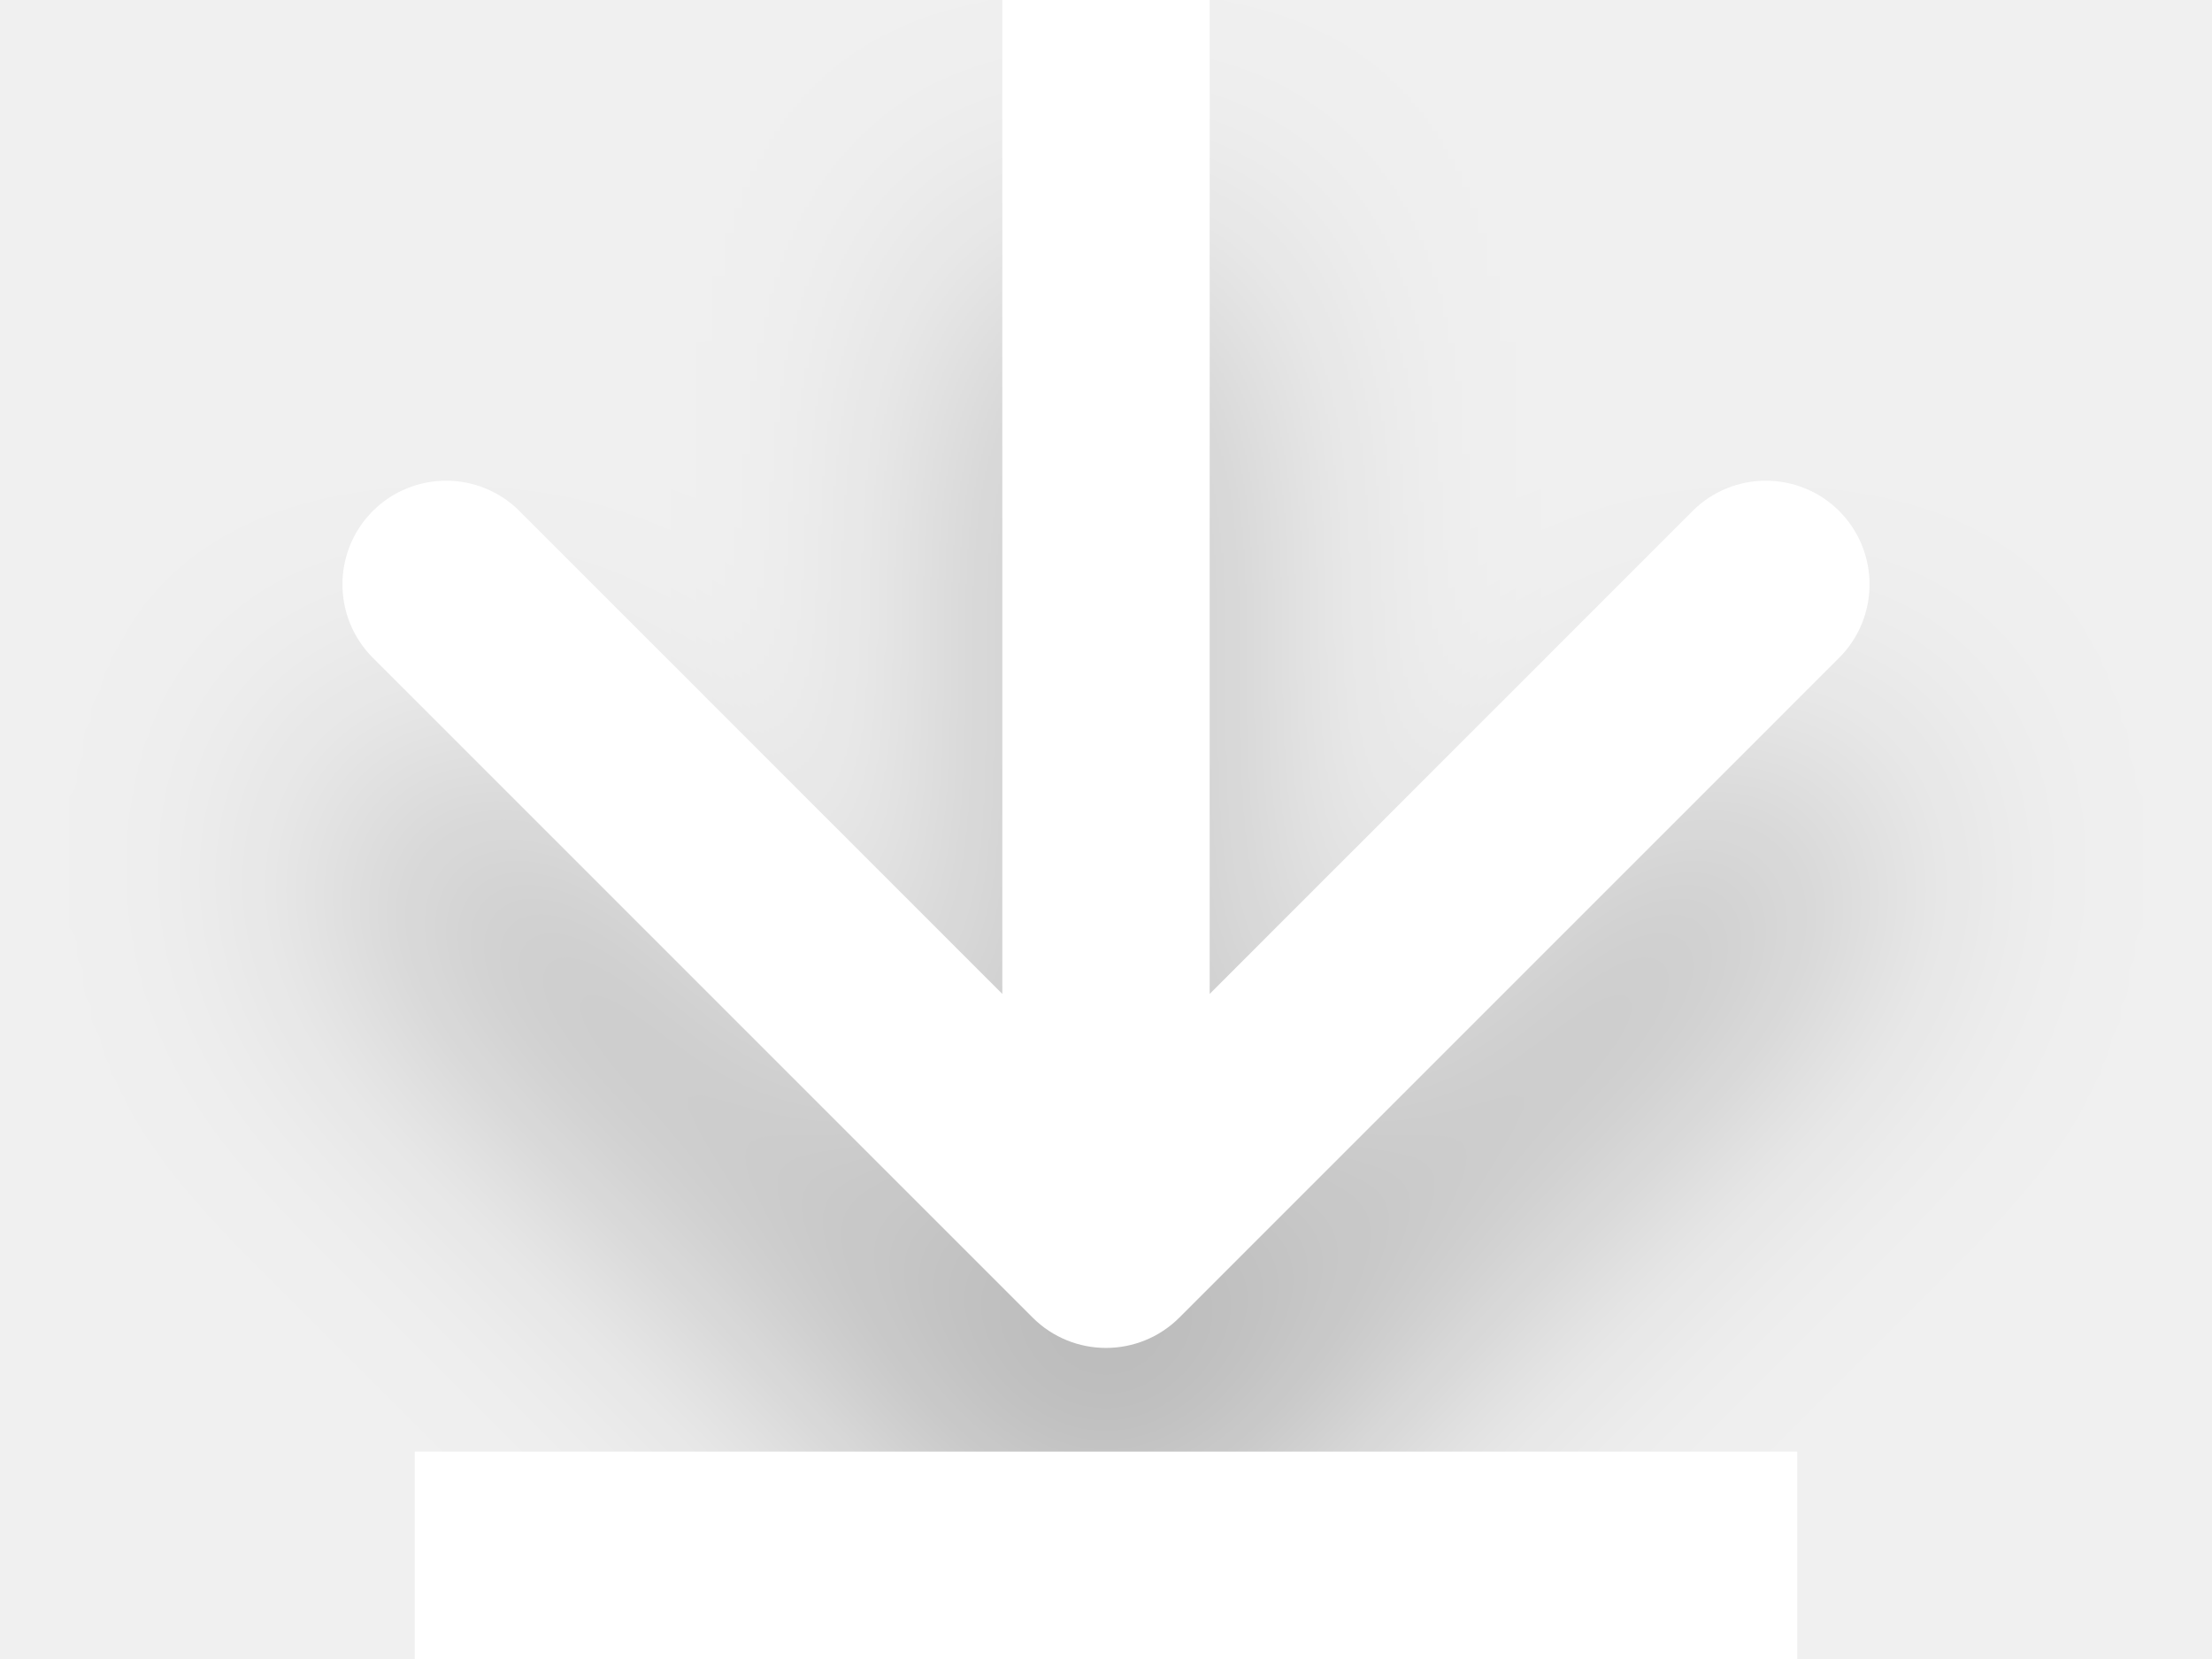
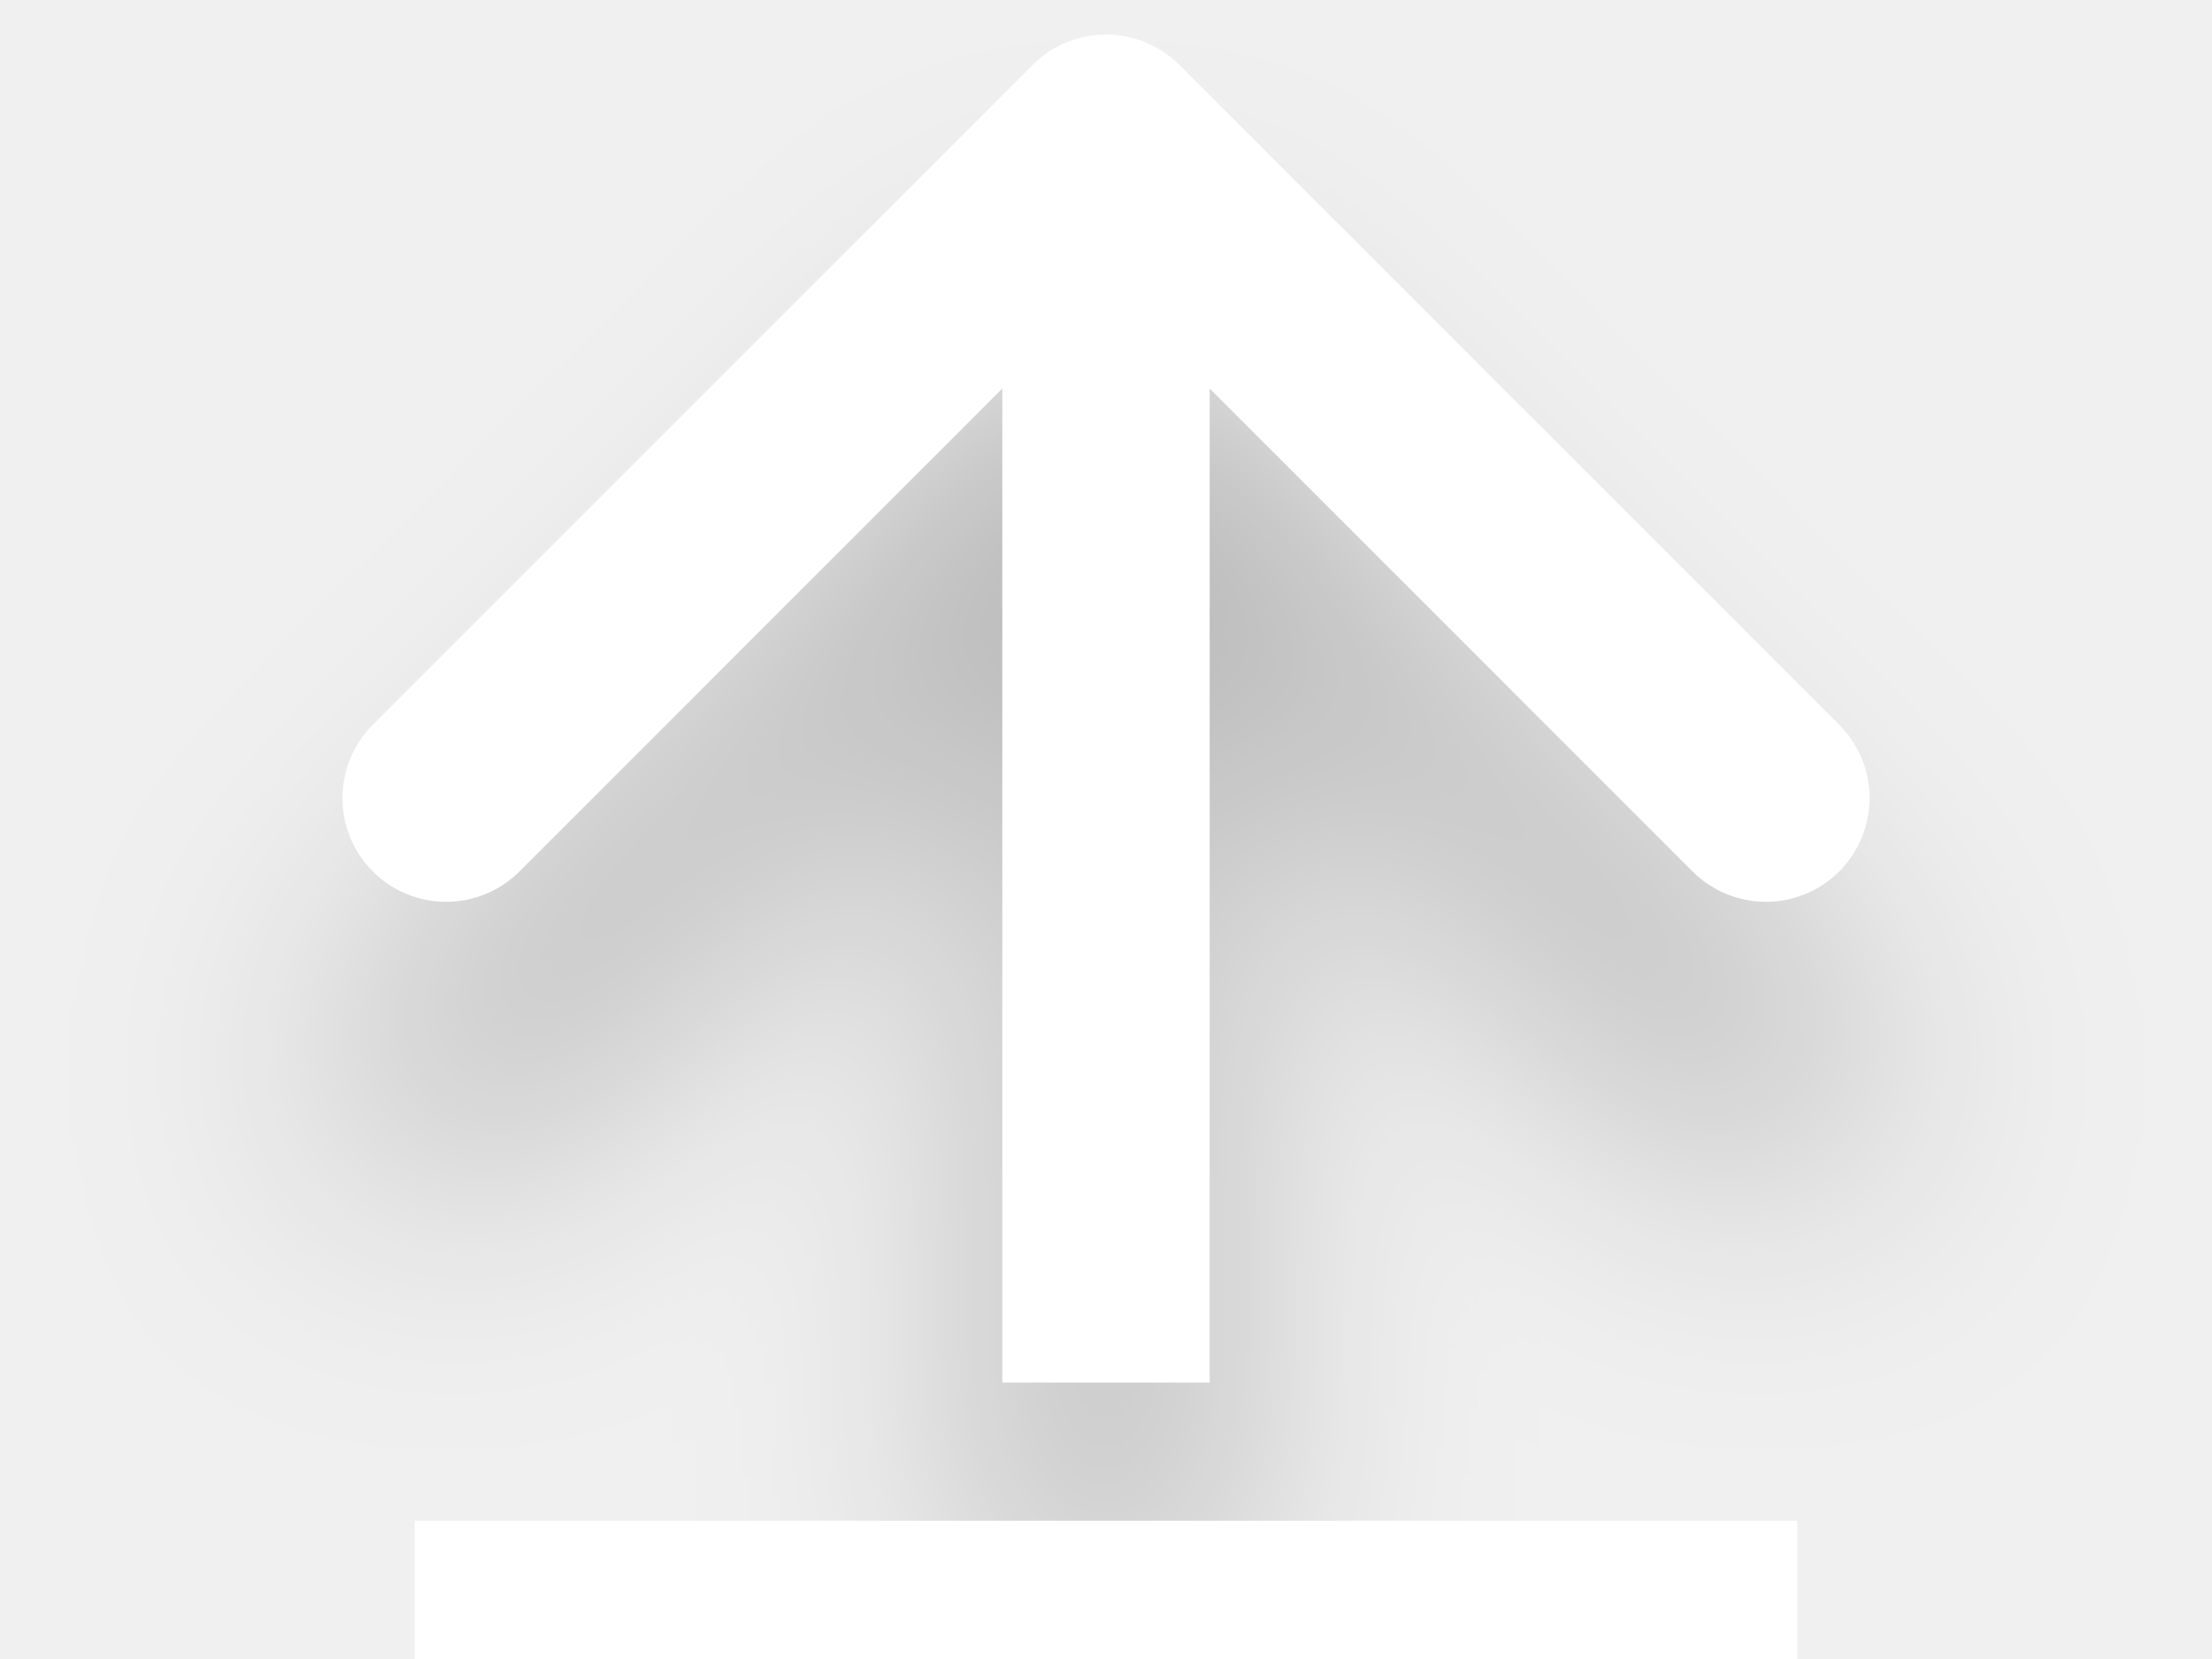
<svg xmlns="http://www.w3.org/2000/svg" width="32" height="24" viewBox="0 0 32 24" fill="none">
  <g filter="url(#filter0_d)">
-     <path d="M14.939 19.061C15.525 19.646 16.475 19.646 17.061 19.061L26.607 9.515C27.192 8.929 27.192 7.979 26.607 7.393C26.021 6.808 25.071 6.808 24.485 7.393L16 15.879L7.515 7.393C6.929 6.808 5.979 6.808 5.393 7.393C4.808 7.979 4.808 8.929 5.393 9.515L14.939 19.061ZM14.5 6.55671e-08L14.5 18L17.5 18L17.5 -6.55671e-08L14.5 6.55671e-08Z" fill="white" />
+     <path d="M17.061 0.939C16.475 0.354 15.525 0.354 14.939 0.939L5.393 10.485C4.808 11.071 4.808 12.021 5.393 12.607C5.979 13.192 6.929 13.192 7.515 12.607L16 4.121L24.485 12.607C25.071 13.192 26.021 13.192 26.607 12.607C27.192 12.021 27.192 11.071 26.607 10.485L17.061 0.939ZM17.5 20L17.5 2L14.5 2L14.5 20L17.5 20Z" fill="white" />
  </g>
  <g filter="url(#filter1_d)">
-     <line x1="6" y1="22.5" x2="26" y2="22.5" stroke="white" stroke-width="3" />
+     <line x1="6" y1="23.5" x2="26" y2="23.5" stroke="white" stroke-width="3" />
  </g>
  <defs>
-     <filter id="filter0_d" x="0.954" y="0" width="30.092" height="27.5" filterUnits="userSpaceOnUse" color-interpolation-filters="sRGB">
+     <filter id="filter0_d" x="0.954" y="0.5" width="30.092" height="27.5" filterUnits="userSpaceOnUse" color-interpolation-filters="sRGB">
      <feFlood flood-opacity="0" result="BackgroundImageFix" />
      <feColorMatrix in="SourceAlpha" type="matrix" values="0 0 0 0 0 0 0 0 0 0 0 0 0 0 0 0 0 0 127 0" />
      <feOffset dy="4" />
      <feGaussianBlur stdDeviation="2" />
      <feColorMatrix type="matrix" values="0 0 0 0 0 0 0 0 0 0 0 0 0 0 0 0 0 0 0.25 0" />
      <feBlend mode="normal" in2="BackgroundImageFix" result="effect1_dropShadow" />
      <feBlend mode="normal" in="SourceGraphic" in2="effect1_dropShadow" result="shape" />
    </filter>
-     <filter id="filter1_d" x="2" y="21" width="28" height="11" filterUnits="userSpaceOnUse" color-interpolation-filters="sRGB">
+     <filter id="filter1_d" x="2" y="22" width="28" height="11" filterUnits="userSpaceOnUse" color-interpolation-filters="sRGB">
      <feFlood flood-opacity="0" result="BackgroundImageFix" />
      <feColorMatrix in="SourceAlpha" type="matrix" values="0 0 0 0 0 0 0 0 0 0 0 0 0 0 0 0 0 0 127 0" />
      <feOffset dy="4" />
      <feGaussianBlur stdDeviation="2" />
      <feColorMatrix type="matrix" values="0 0 0 0 0 0 0 0 0 0 0 0 0 0 0 0 0 0 0.25 0" />
      <feBlend mode="normal" in2="BackgroundImageFix" result="effect1_dropShadow" />
      <feBlend mode="normal" in="SourceGraphic" in2="effect1_dropShadow" result="shape" />
    </filter>
  </defs>
</svg>
